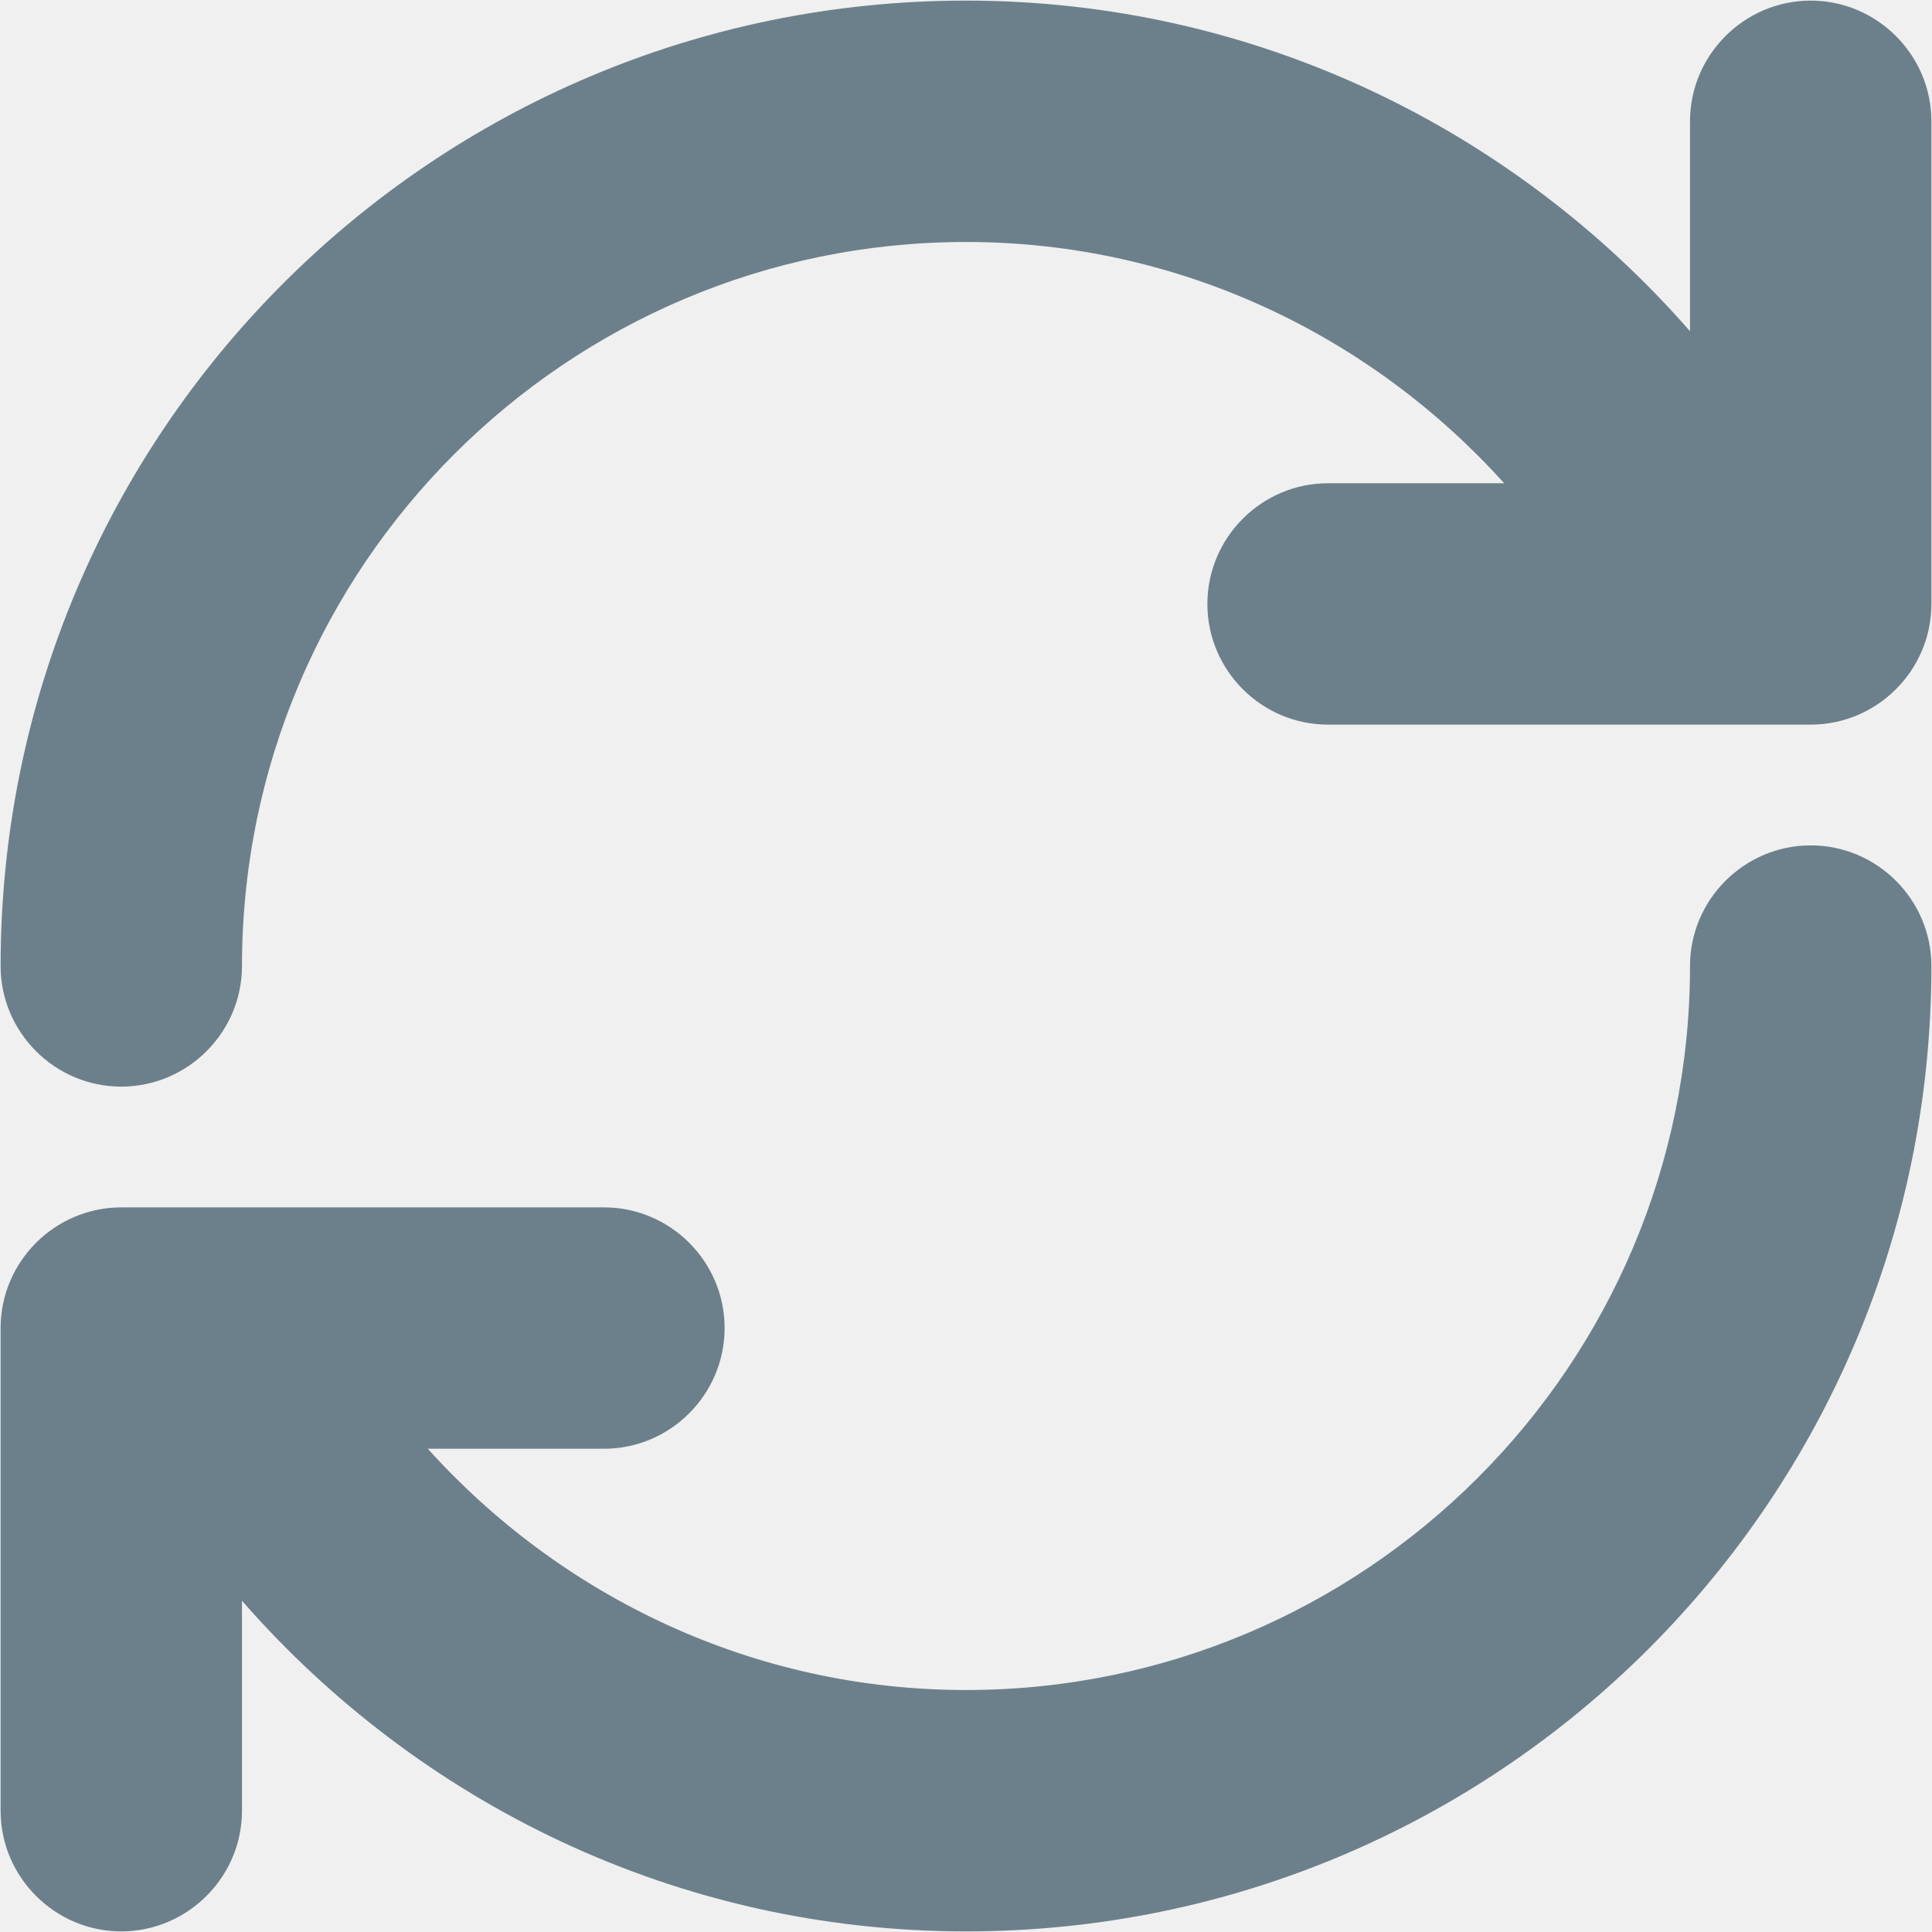
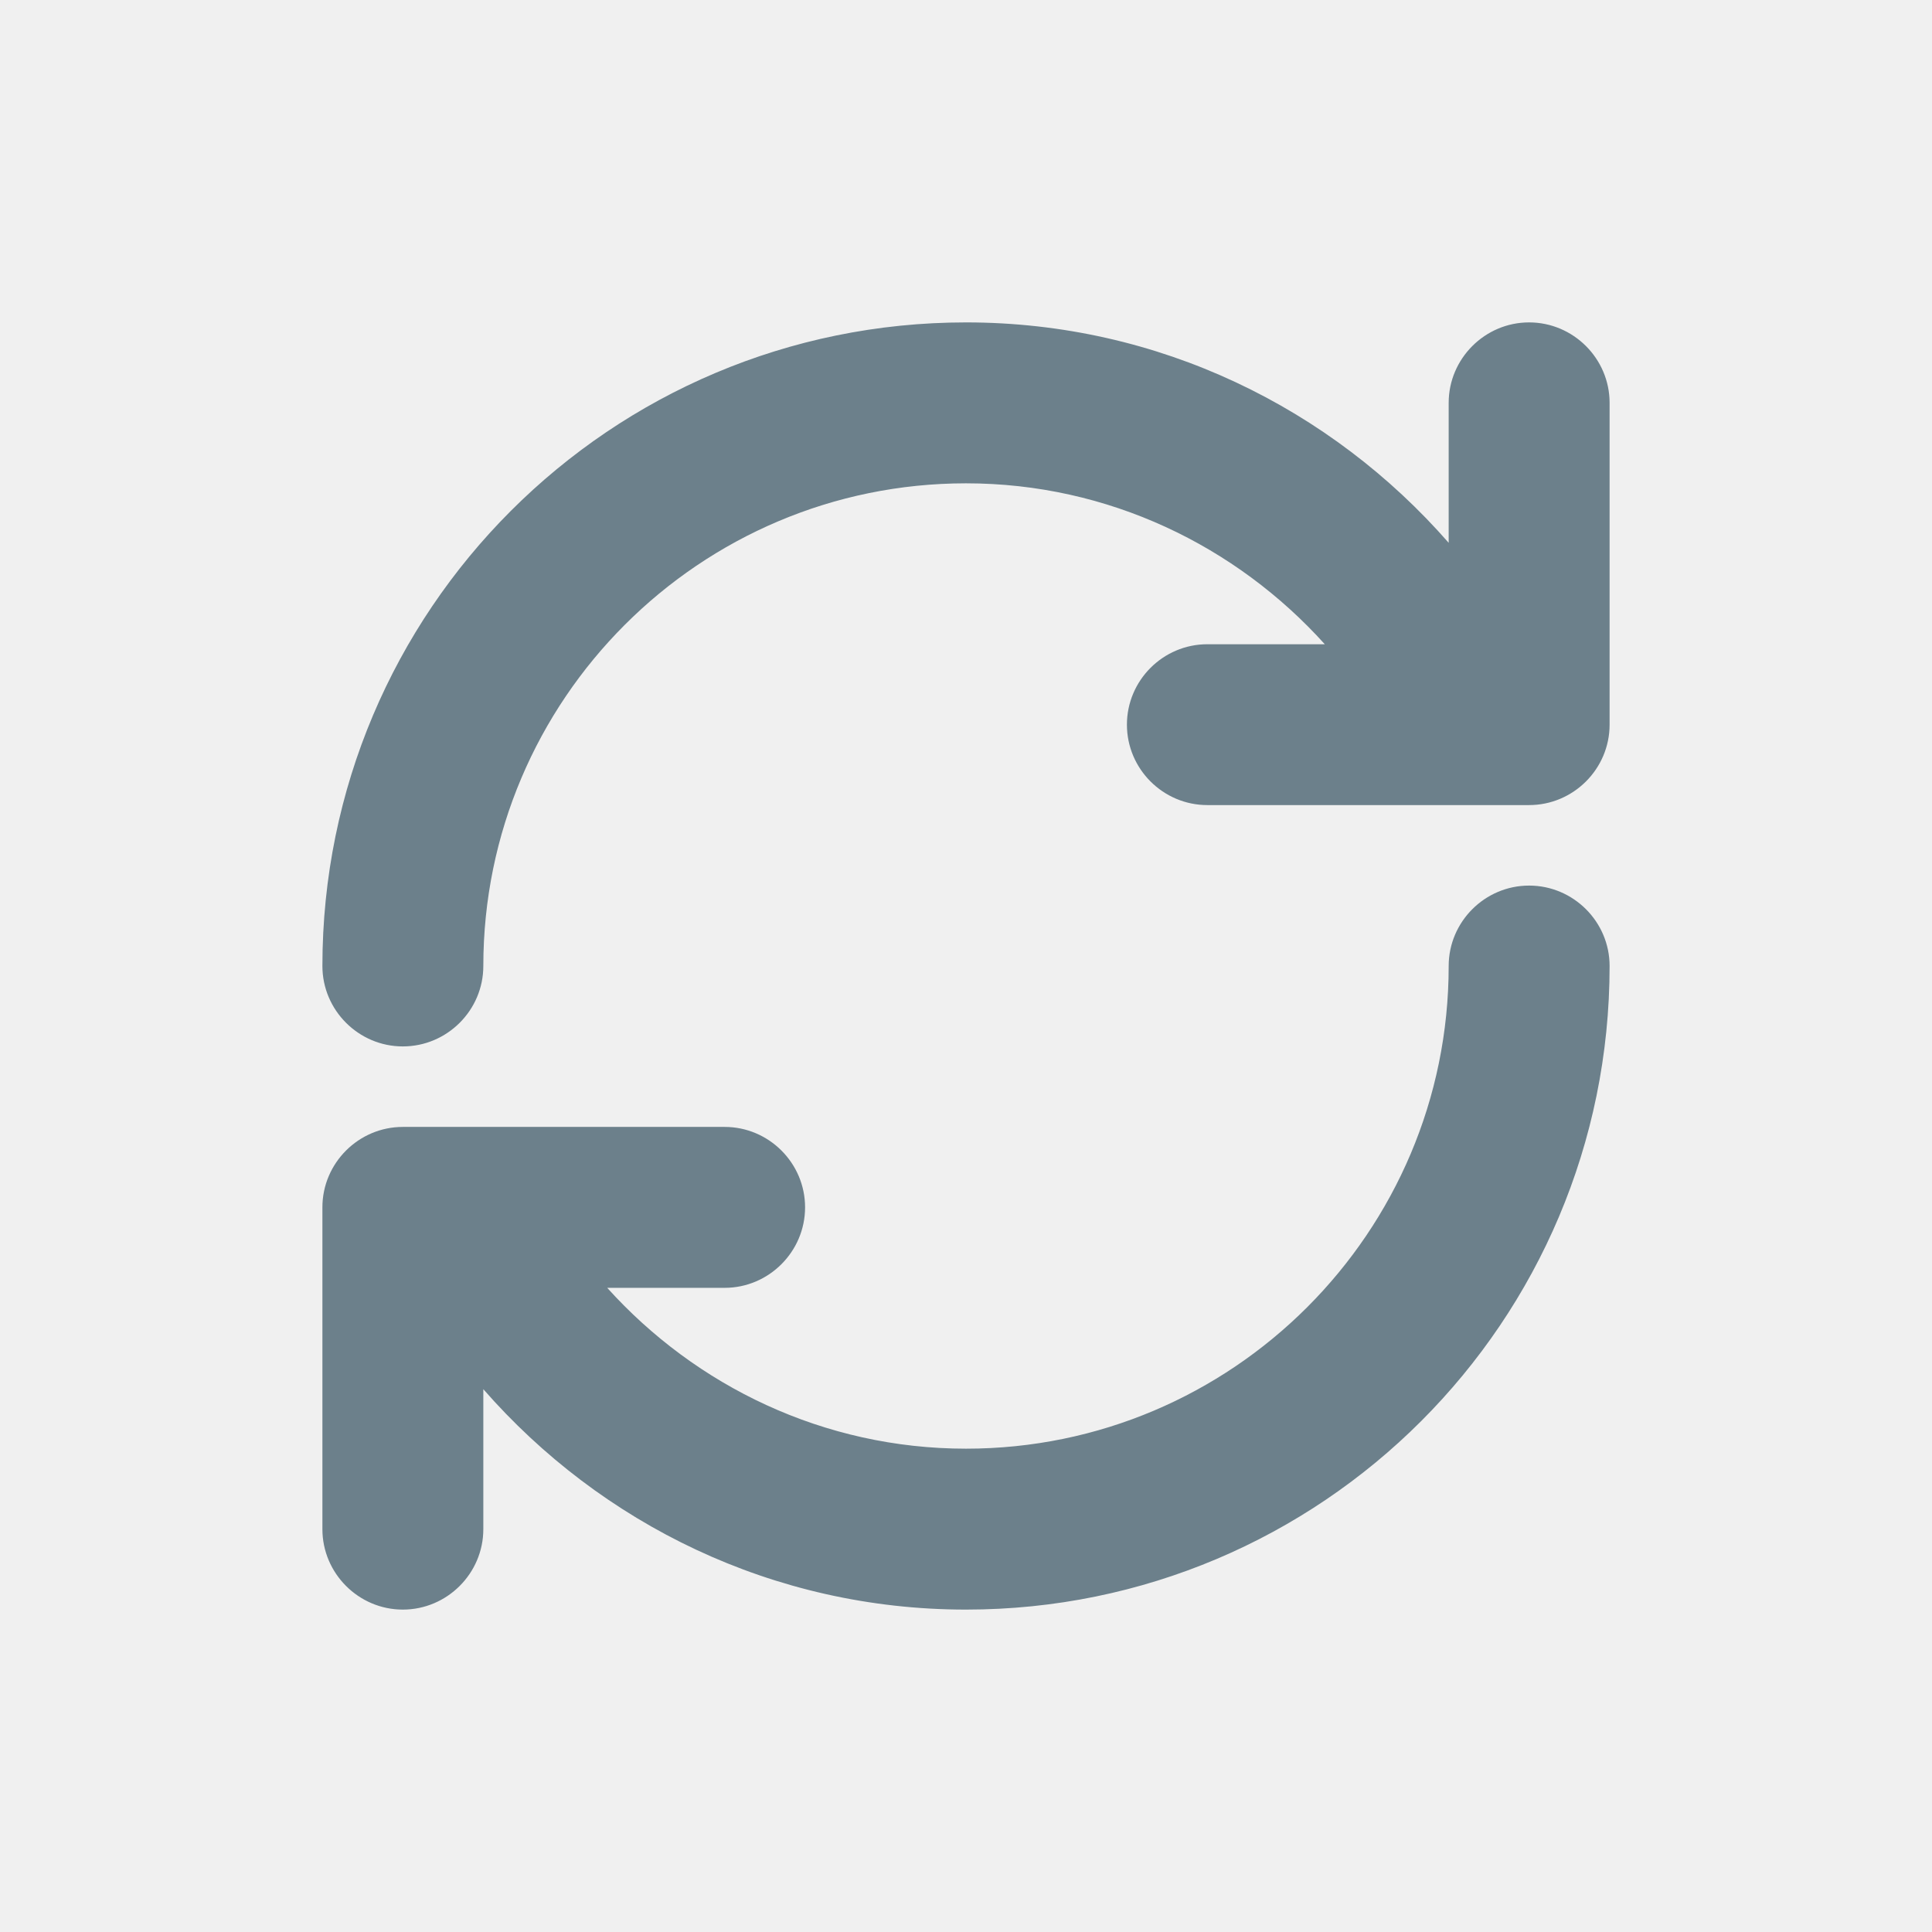
- <svg xmlns="http://www.w3.org/2000/svg" xmlns:xlink="http://www.w3.org/1999/xlink" width="16px" height="16px" viewBox="0 0 16 16" version="1.1">
-   <defs>
-     <path d="M18.996,11.001 C18.446,11.001 17.996,11.45 17.996,12 C17.996,15.308 15.308,17.996 12,17.996 C10.231,17.996 8.642,17.217 7.543,15.998 L9.002,15.998 C9.552,15.998 10.001,15.548 10.001,14.998 C10.001,14.448 9.552,13.999 9.002,13.999 L5.004,13.999 C4.455,13.999 4.005,14.448 4.005,14.998 L4.005,18.996 C4.005,19.545 4.455,19.995 5.004,19.995 C5.554,19.995 6.004,19.545 6.004,18.996 L6.004,17.257 C7.463,18.926 9.601,19.995 12,19.995 C16.417,19.995 19.995,16.417 19.995,12 C19.995,11.45 19.545,11.001 18.996,11.001 Z M18.996,4.005 C18.446,4.005 17.996,4.455 17.996,5.004 L17.996,6.743 C16.537,5.074 14.399,4.005 12,4.005 C7.583,4.005 4.005,7.583 4.005,12 C4.005,12.55 4.455,12.999 5.004,12.999 C5.554,12.999 6.004,12.55 6.004,12 C6.004,8.692 8.692,6.004 12,6.004 C13.769,6.004 15.358,6.783 16.457,8.002 L14.998,8.002 C14.448,8.002 13.999,8.452 13.999,9.002 C13.999,9.552 14.448,10.001 14.998,10.001 L18.996,10.001 C19.545,10.001 19.995,9.552 19.995,9.002 L19.995,5.004 C19.995,4.455 19.545,4.005 18.996,4.005 Z" id="path-1" />
-   </defs>
-   <g id="Иконки-CMP" stroke="none" stroke-width="1" fill="none" fill-rule="evenodd">
-     <g id="Artboard" transform="translate(-2219, -1915)">
-       <g id="Icons-/-Change-SIM-card" transform="translate(2215, 1911)">
-         <rect id="Rectangle-Copy-6" x="0" y="0" width="24" height="24" />
-         <mask id="mask-2" fill="white">
-           <use xlink:href="#path-1" />
-         </mask>
-         <use id="refresh" fill="#6C808B" fill-rule="nonzero" xlink:href="#path-1" />
-       </g>
-     </g>
+ <svg xmlns="http://www.w3.org/2000/svg" width="24" height="24" viewBox="0 0 24 24" fill="none">
+   <g id="Icons / Change SIM-card">
+     <path id="refresh" fill-rule="evenodd" clip-rule="evenodd" d="M17.996 5.004C17.996 4.455 18.446 4.005 18.995 4.005C19.545 4.005 19.995 4.455 19.995 5.004V9.002C19.995 9.552 19.545 10.001 18.995 10.001H14.998C14.448 10.001 13.999 9.552 13.999 9.002C13.999 8.452 14.448 8.003 14.998 8.003H16.457C15.358 6.783 13.769 6.004 12 6.004C8.692 6.004 6.004 8.692 6.004 12C6.004 12.55 5.554 12.999 5.004 12.999C4.455 12.999 4.005 12.55 4.005 12C4.005 7.583 7.583 4.005 12 4.005C14.398 4.005 16.537 5.074 17.996 6.743V5.004ZM17.996 12C17.996 11.45 18.446 11.001 18.995 11.001C19.545 11.001 19.995 11.45 19.995 12C19.995 16.417 16.417 19.995 12 19.995C9.601 19.995 7.463 18.926 6.004 17.257V18.996C6.004 19.545 5.554 19.995 5.004 19.995C4.455 19.995 4.005 19.545 4.005 18.996V14.998C4.005 14.448 4.455 13.999 5.004 13.999H9.002C9.551 13.999 10.001 14.448 10.001 14.998C10.001 15.548 9.551 15.998 9.002 15.998H7.543C8.642 17.217 10.231 17.996 12 17.996C15.308 17.996 17.996 15.308 17.996 12Z" fill="#6C808B" />
  </g>
</svg>
